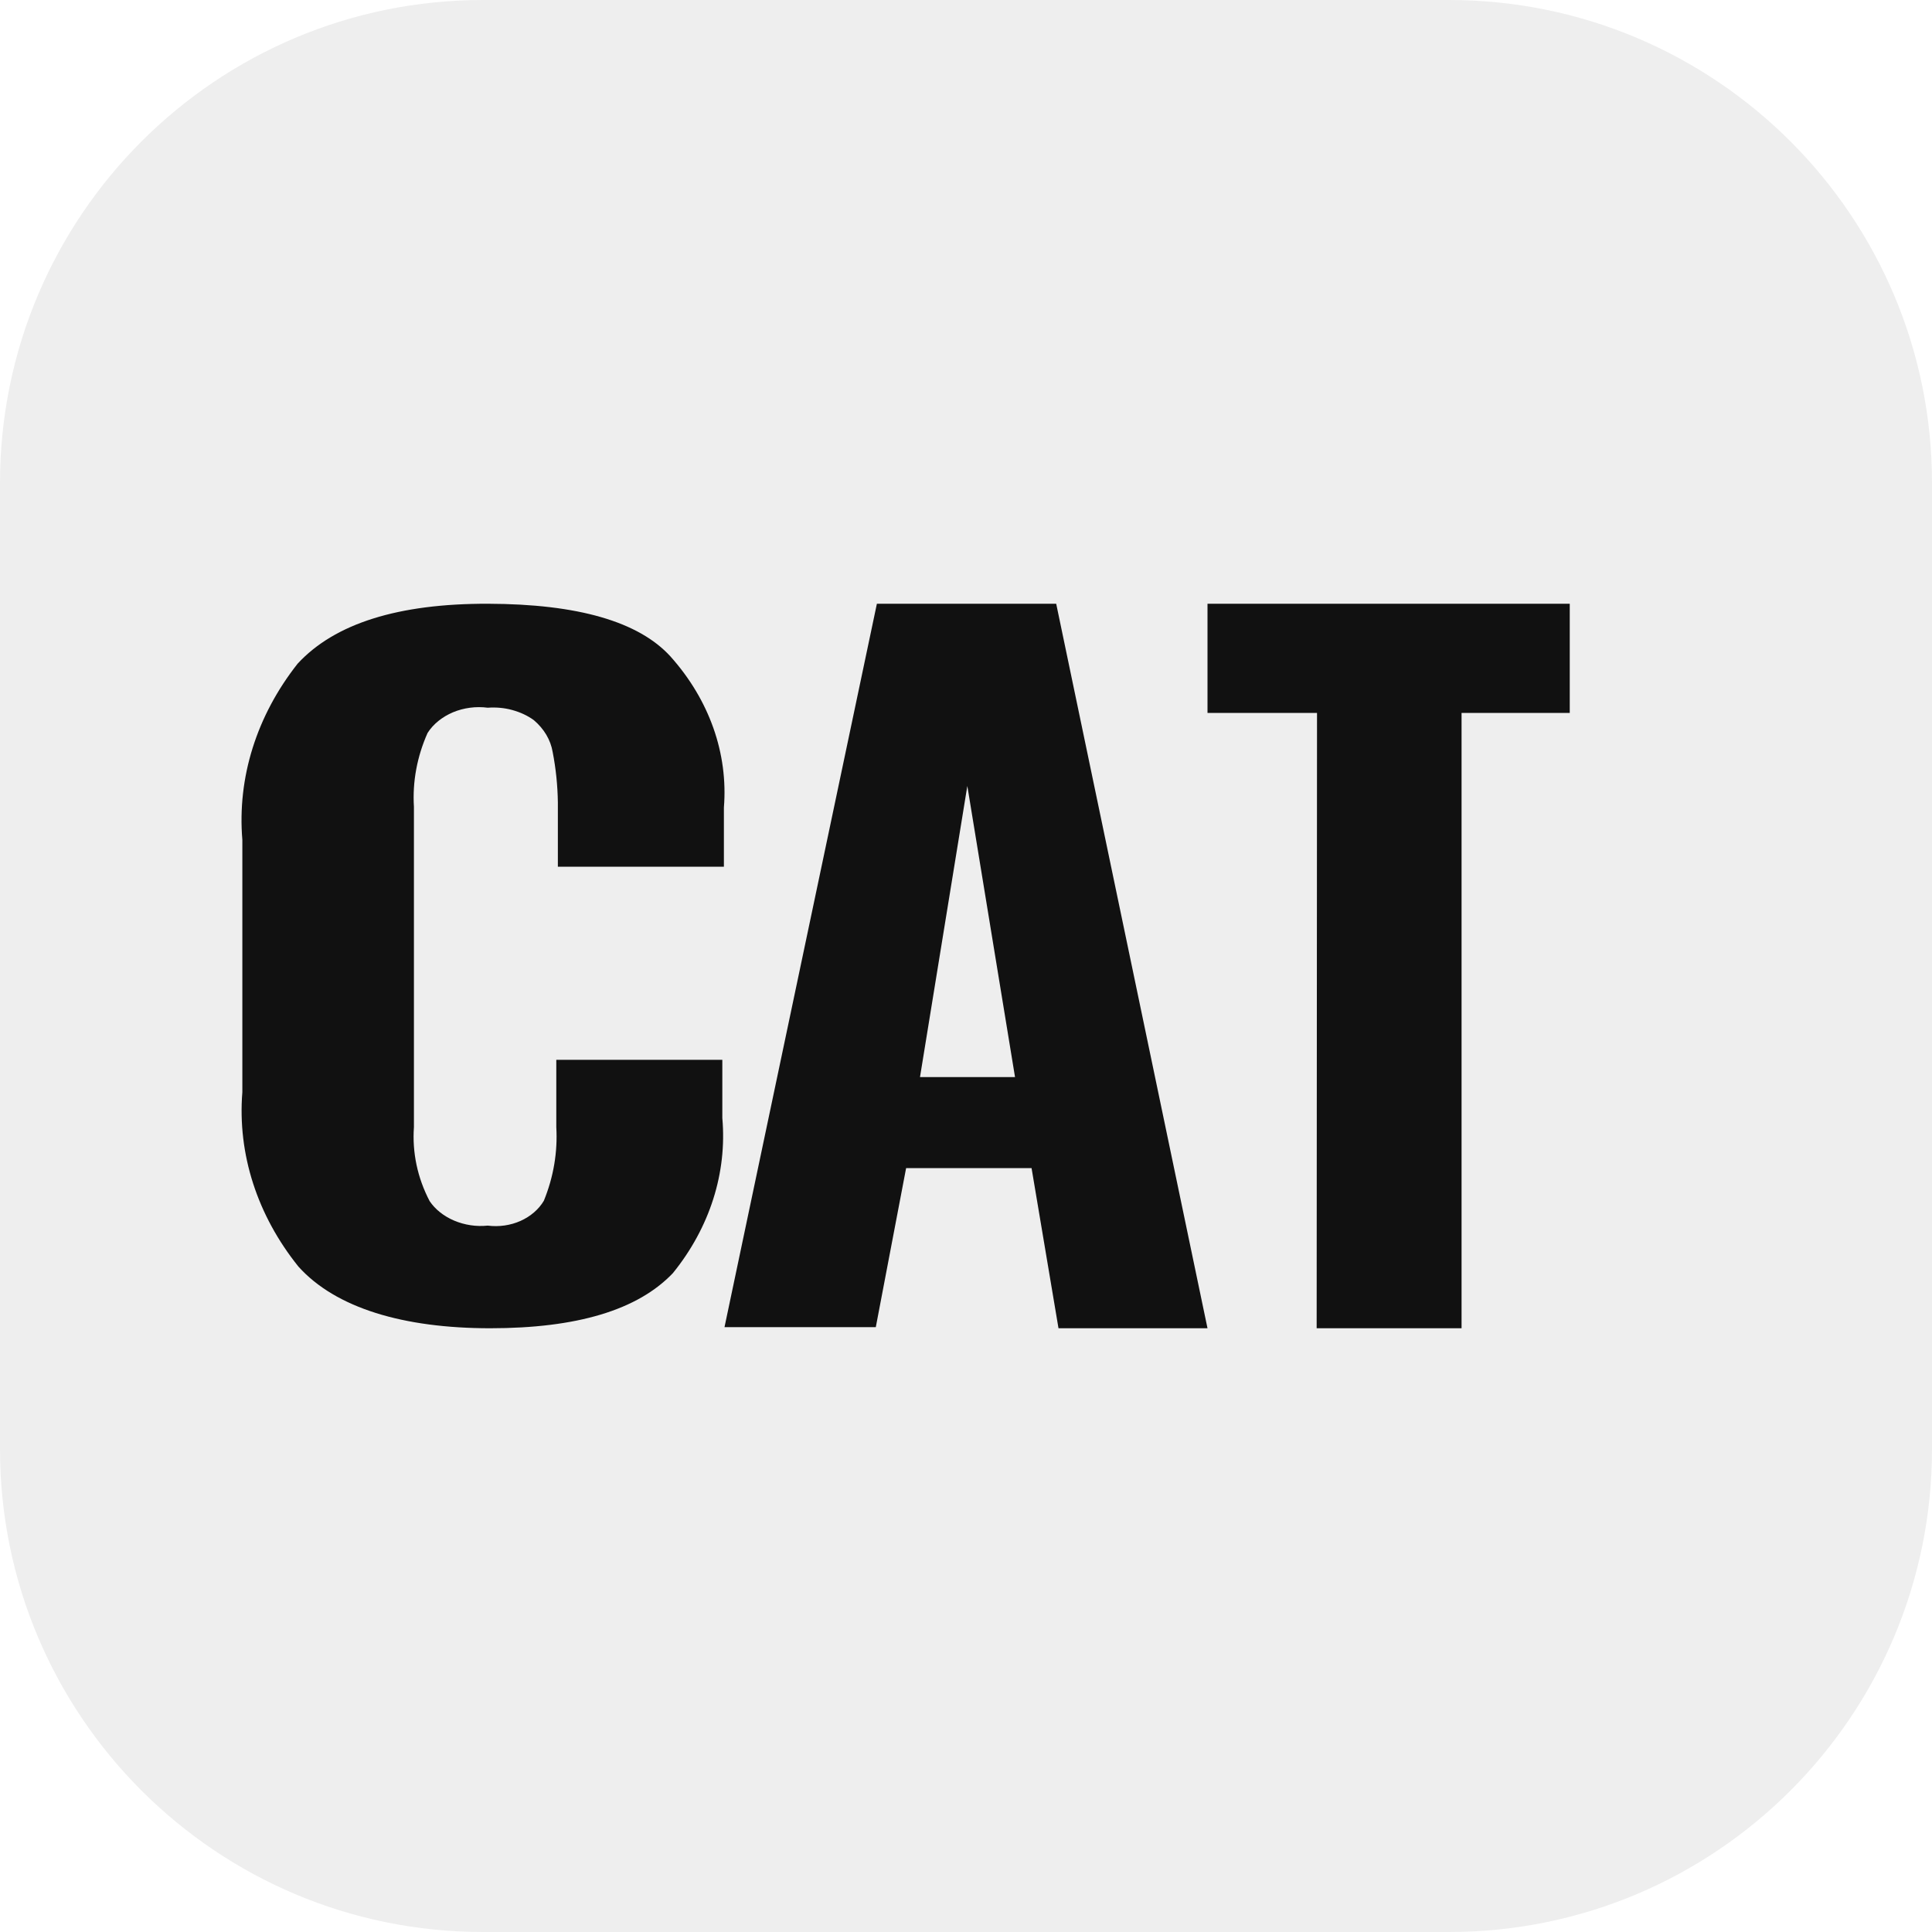
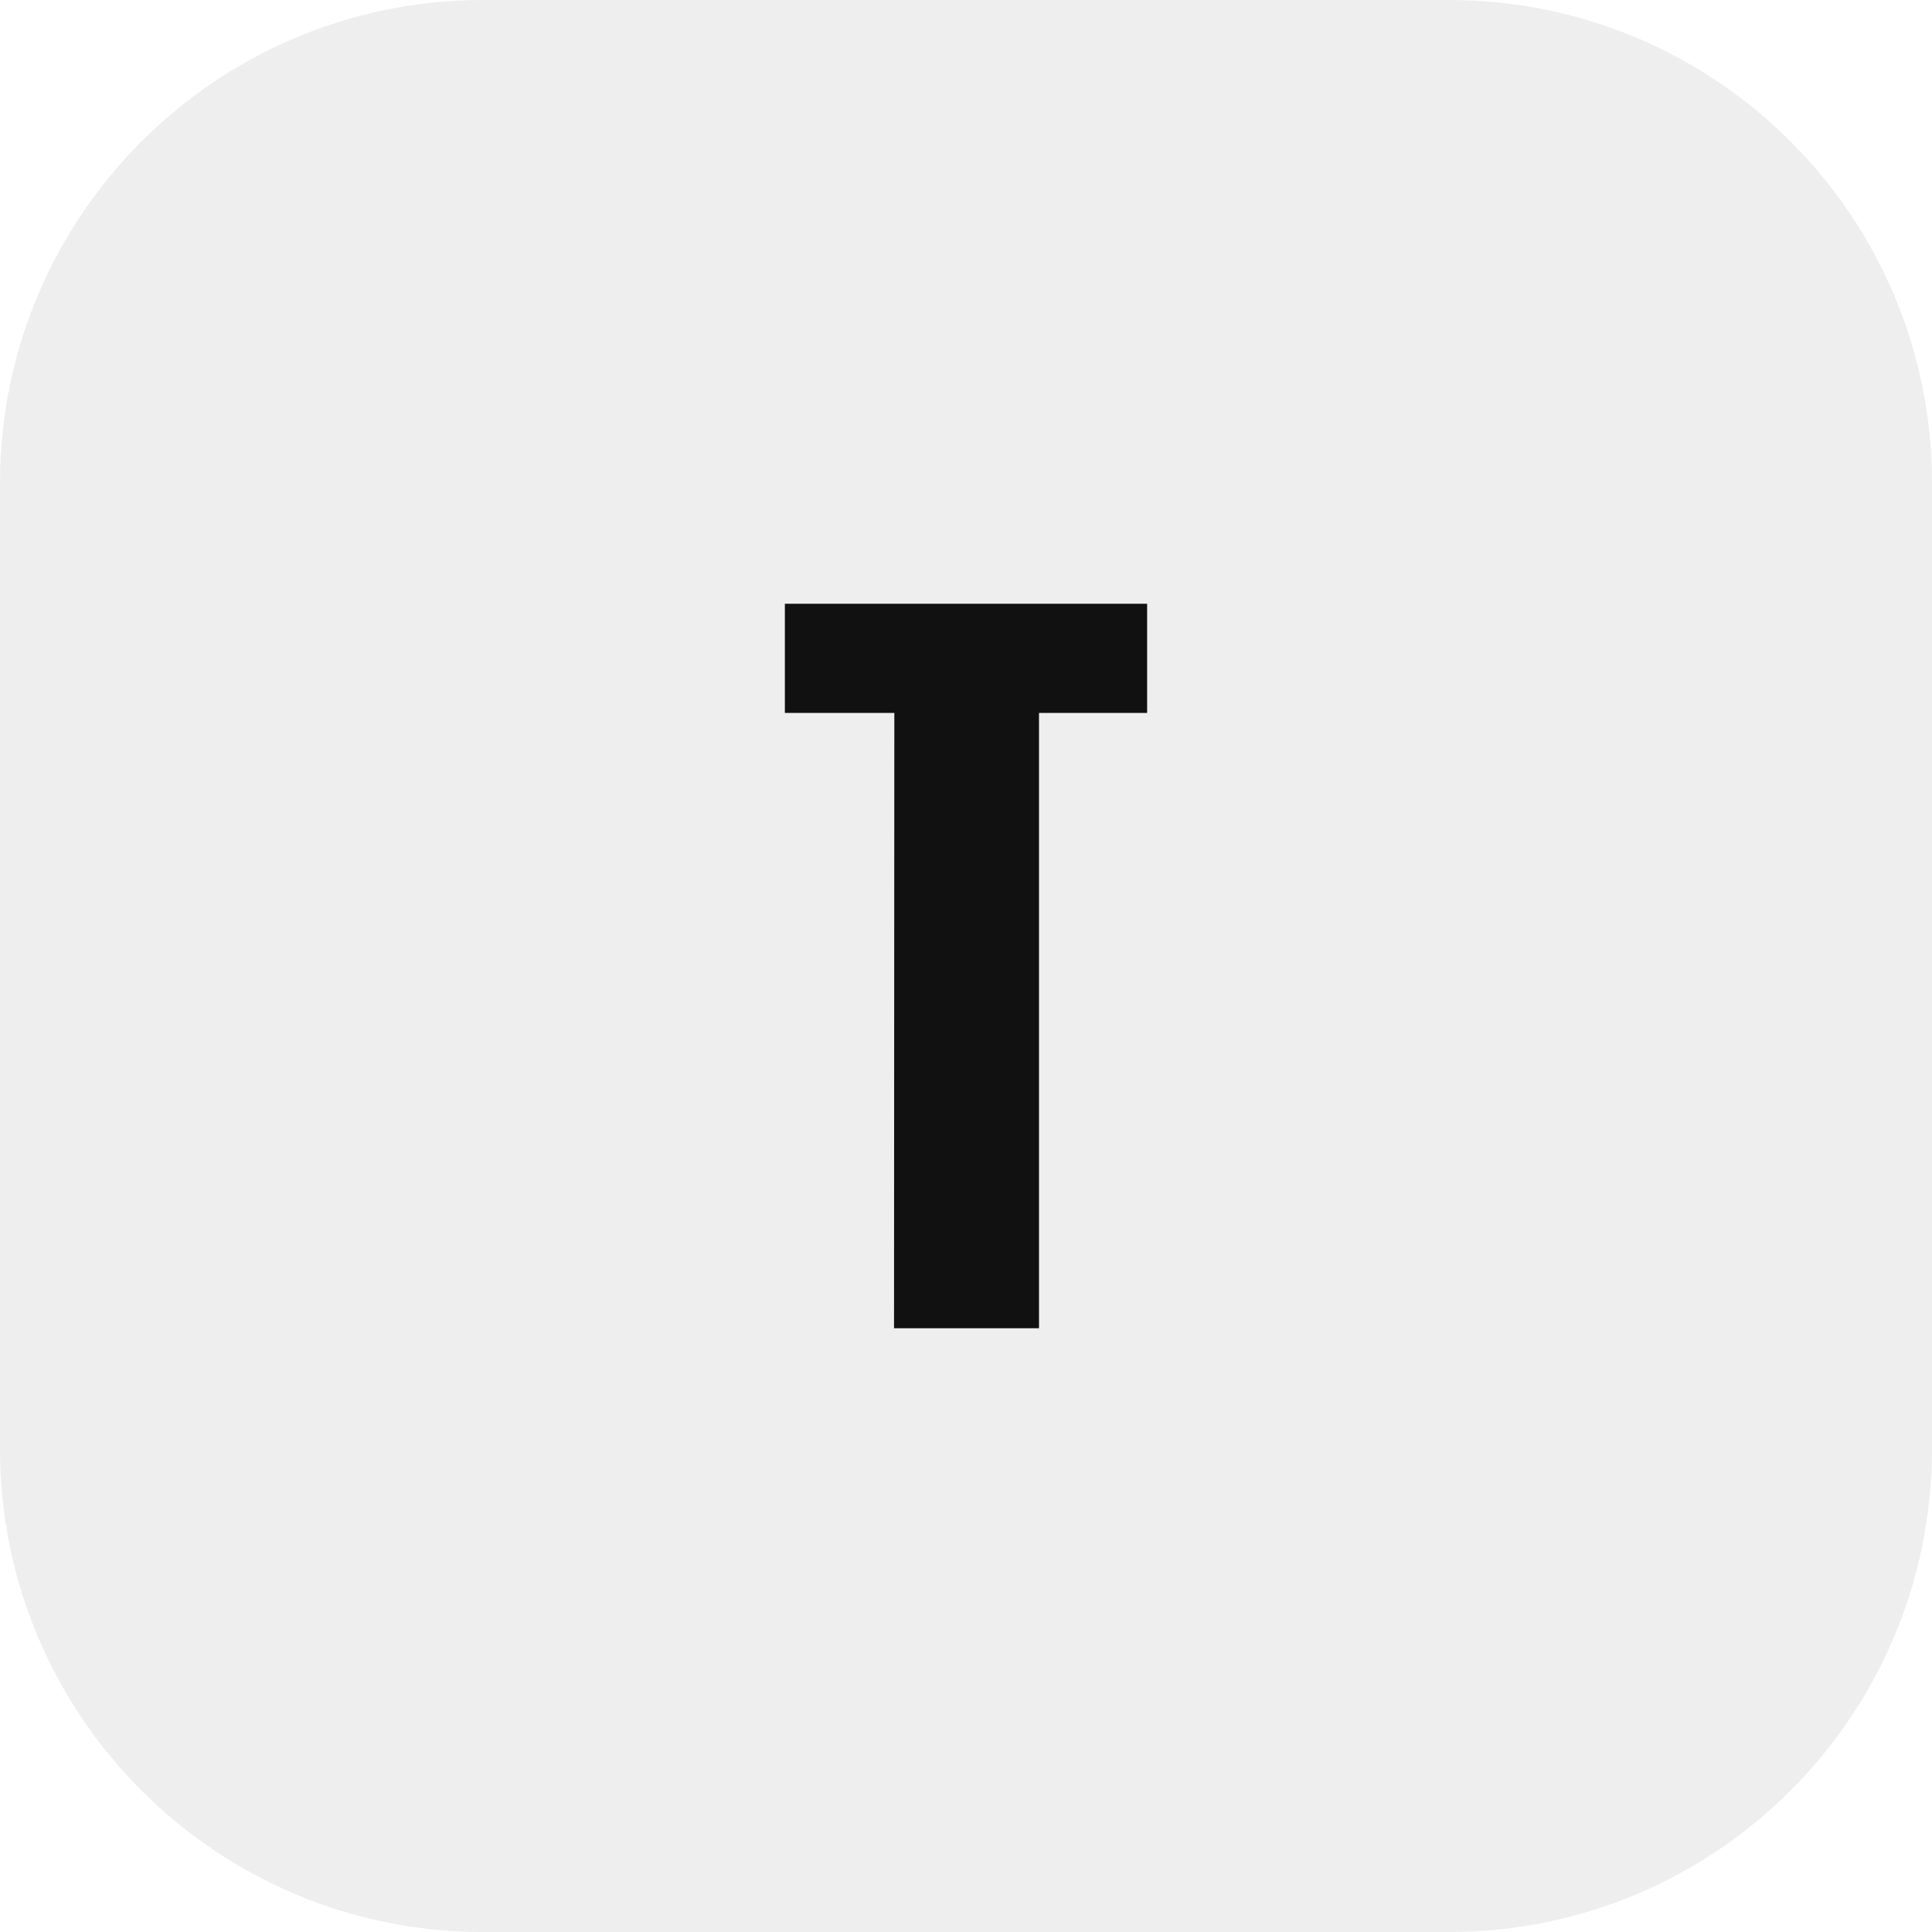
- <svg xmlns="http://www.w3.org/2000/svg" width="16" height="16" viewBox="0 0 16 16" fill="none">
-   <rect width="16" height="16" rx="4" fill="#EEEEEE" />
-   <path d="M2.472 10.49C2.13 10.065 1.966 9.556 2.007 9.045V6.955C1.964 6.44 2.125 5.927 2.465 5.496C2.773 5.163 3.299 4.998 4.042 5C4.786 5.002 5.29 5.148 5.553 5.437C5.874 5.796 6.031 6.24 5.995 6.688V7.178H4.62V6.646C4.618 6.506 4.604 6.367 4.577 6.228C4.56 6.128 4.506 6.036 4.421 5.964C4.369 5.926 4.308 5.898 4.242 5.88C4.177 5.862 4.108 5.856 4.039 5.861C3.94 5.848 3.84 5.862 3.751 5.899C3.662 5.937 3.588 5.996 3.541 6.07C3.454 6.265 3.415 6.474 3.428 6.682V9.334C3.413 9.544 3.457 9.754 3.558 9.947C3.605 10.017 3.677 10.073 3.762 10.109C3.848 10.145 3.944 10.16 4.039 10.15C4.133 10.162 4.228 10.148 4.311 10.111C4.395 10.073 4.462 10.015 4.504 9.944C4.584 9.748 4.619 9.541 4.607 9.334V8.777H5.982V9.259C6.022 9.713 5.878 10.166 5.573 10.543C5.281 10.85 4.776 11 4.059 11C3.342 11 2.781 10.833 2.472 10.49Z" fill="#111111" />
-   <path d="M7.262 5H8.747L10 11H8.766L8.543 9.674H7.504L7.253 10.991H6L7.262 5ZM8.406 8.92L8.011 6.509L7.619 8.92H8.406Z" fill="#111111" />
-   <path d="M10.907 5.904H10V5H13V5.904H12.104V11H10.904L10.907 5.904Z" fill="#111111" />
+ <svg xmlns="http://www.w3.org/2000/svg" width="32" height="32" viewBox="0 0 32 32" fill="none">
+   <rect width="32" height="32" rx="8" fill="#EEEEEE" />
+   <path d="M14.813 11.808H13V10H19V11.808H17.209V22H14.808L14.813 11.808Z" fill="#111111" />
</svg>
